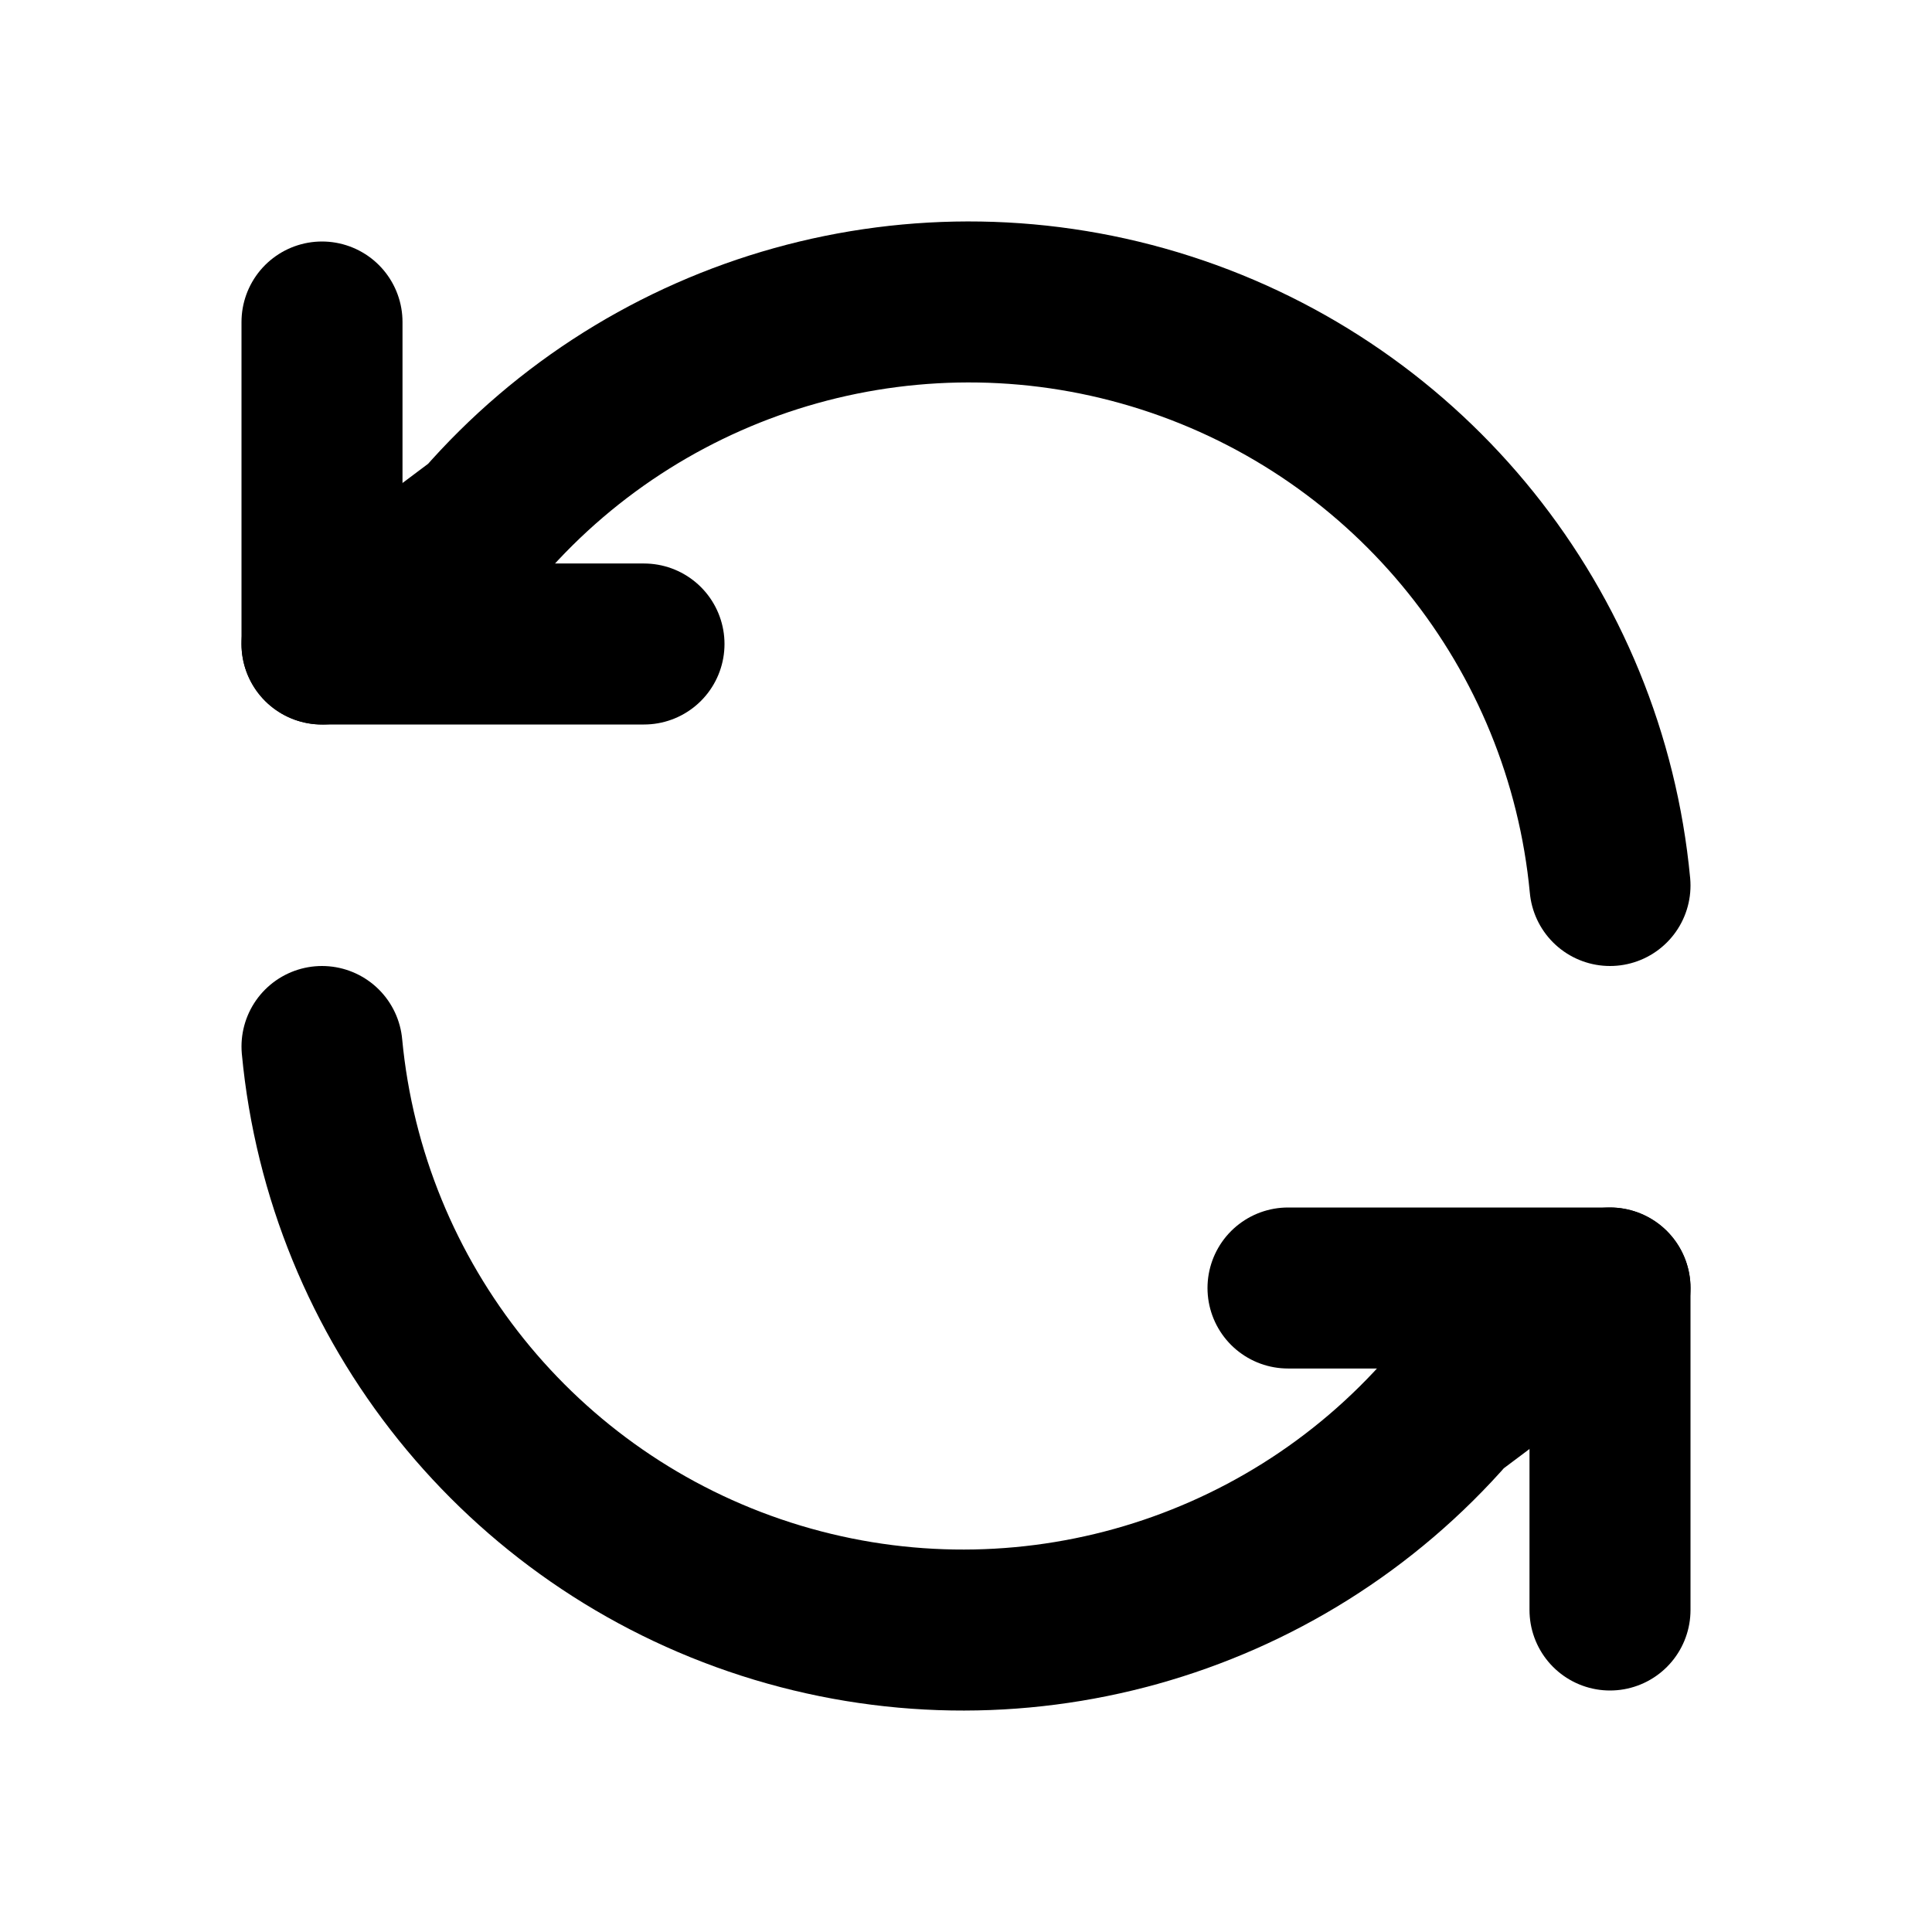
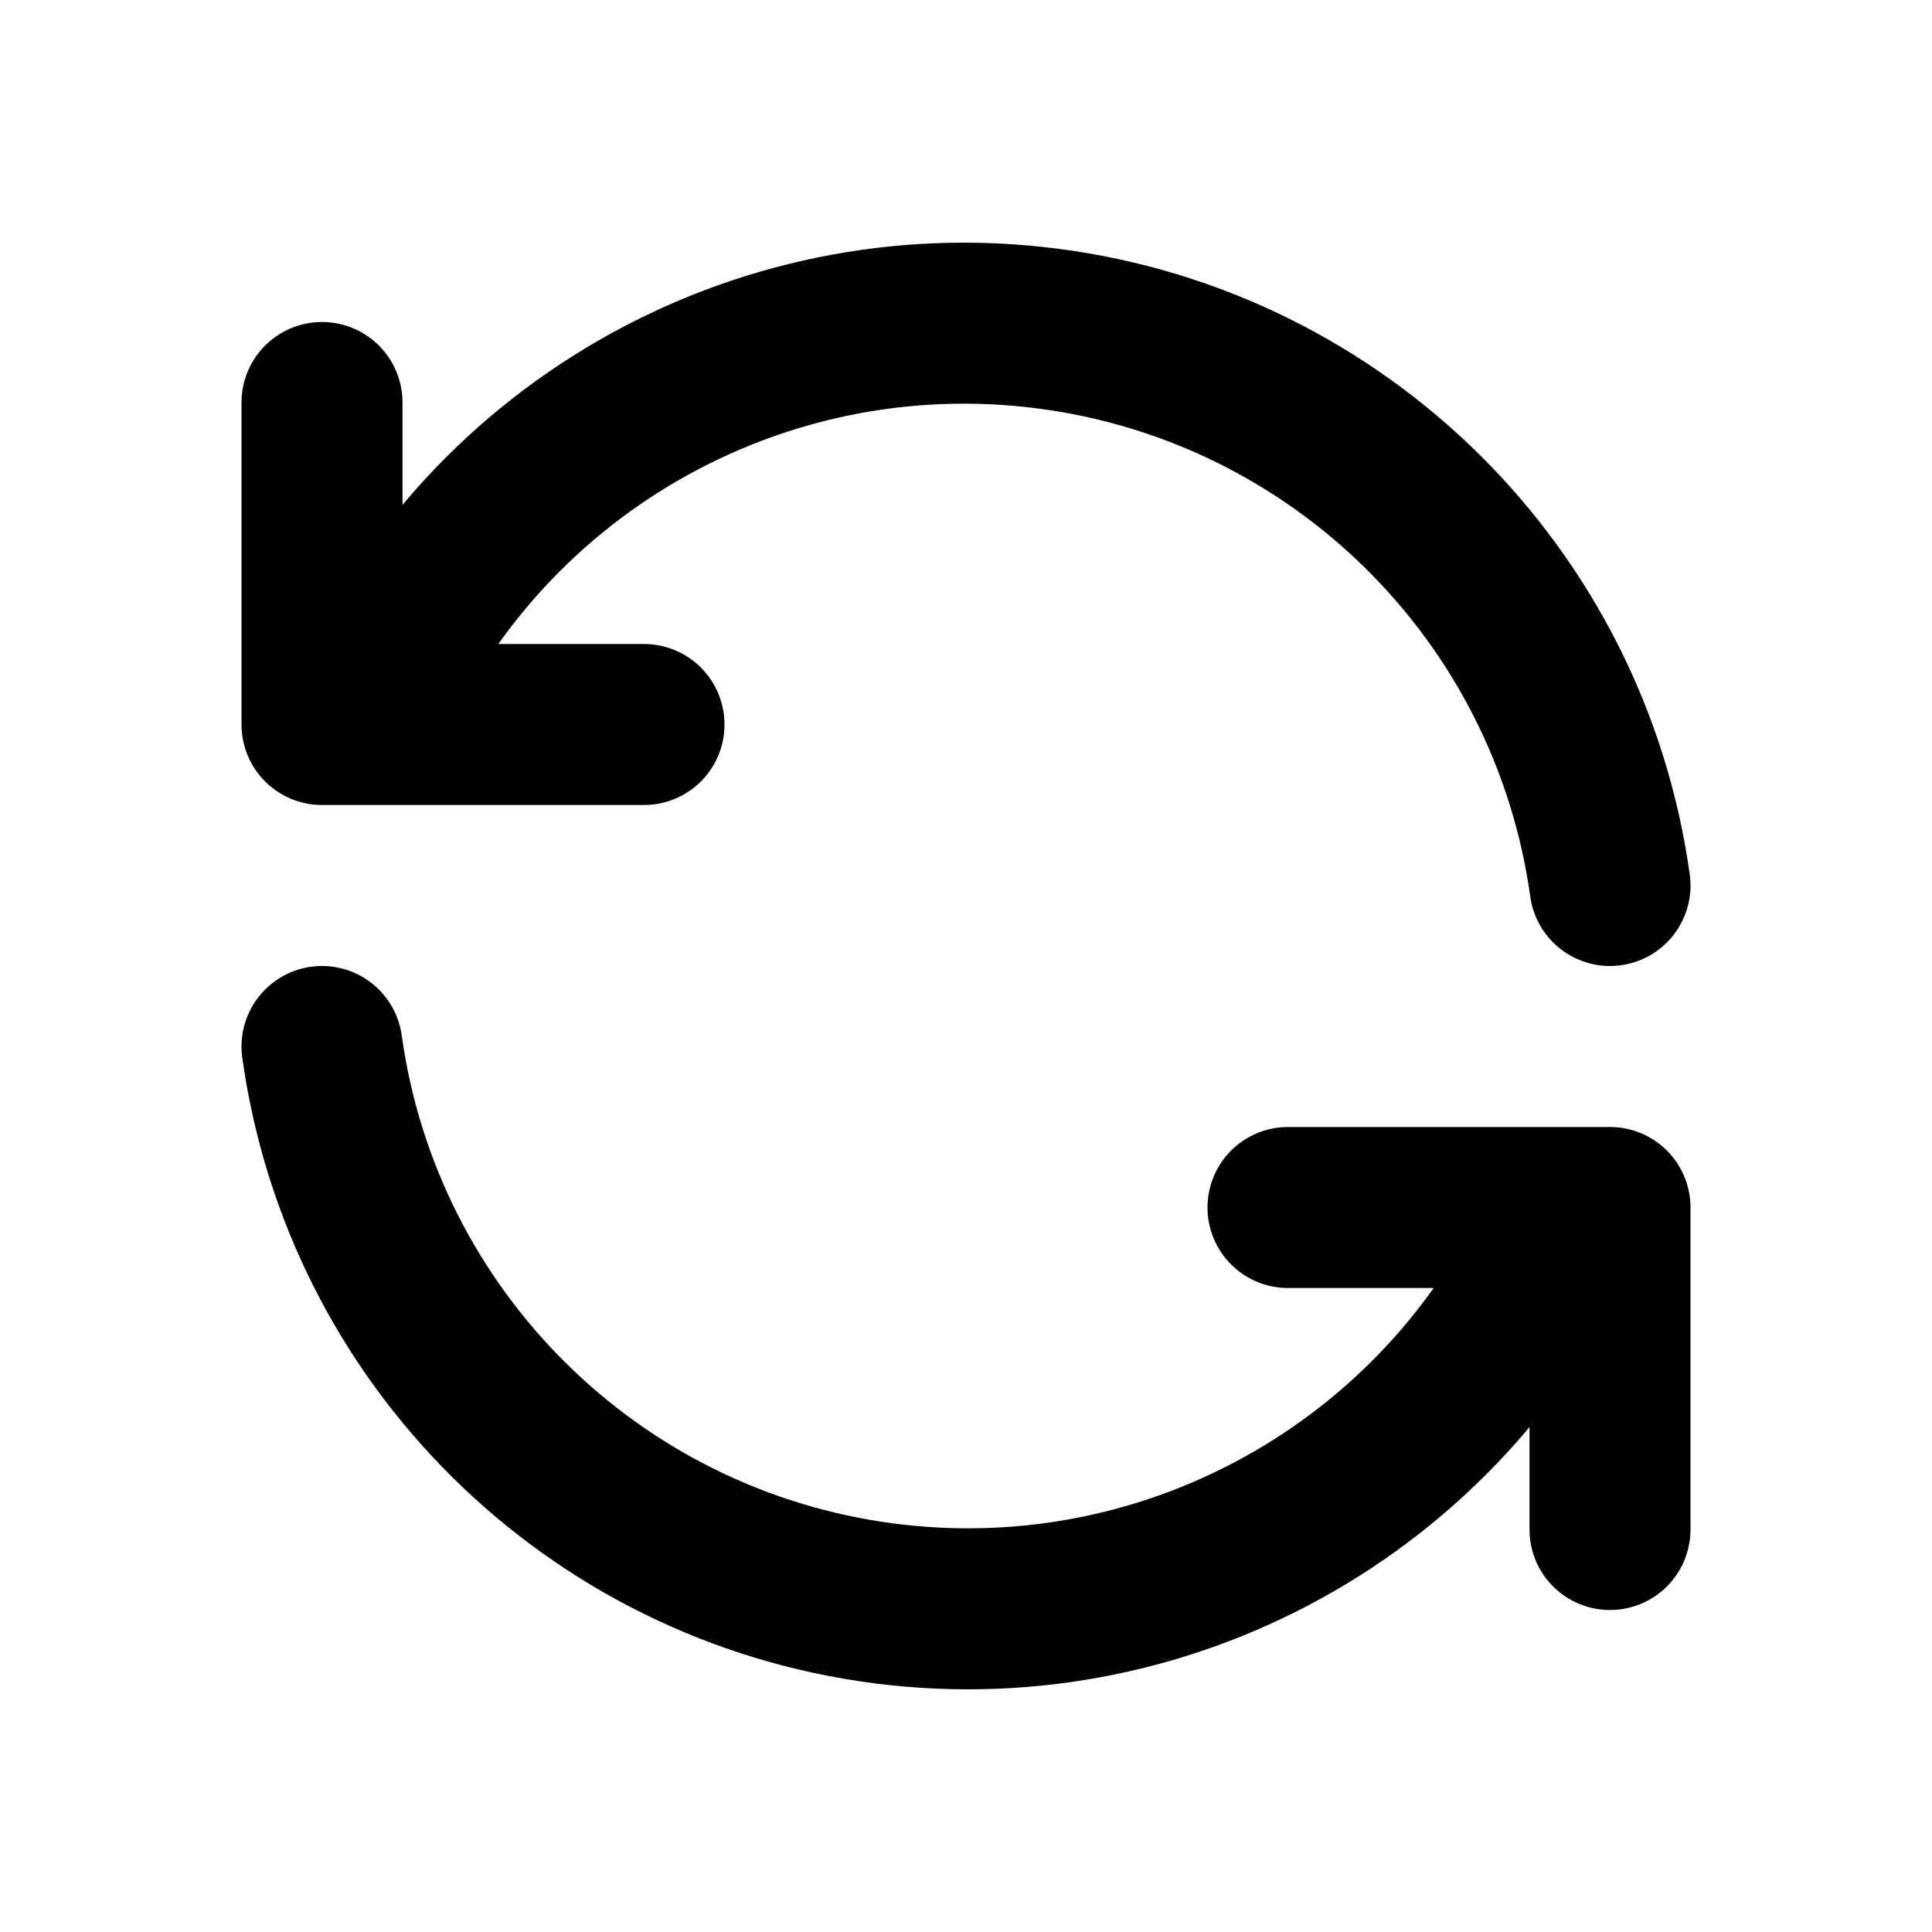
- <svg xmlns="http://www.w3.org/2000/svg" viewBox="0 0 24 24">
-   <g fill="none" stroke="#000000" stroke-width="2" stroke-linecap="round" stroke-linejoin="round">
-     <path d="M20 11a8 8 0 0 0-14-4.5L4 8" />
-     <path d="M4 4v4h4" />
-     <path d="M4 13a8 8 0 0 0 14 4.5L20 16" />
-     <path d="M20 20v-4h-4" />
-   </g>
+ <svg xmlns="http://www.w3.org/2000/svg" width="1em" height="1em" viewBox="0 0 24 24">
+   <path fill="none" stroke="currentColor" stroke-linecap="round" stroke-linejoin="round" stroke-width="2" d="M20 11A8.1 8.1 0 0 0 4.5 9M4 5v4h4m-4 4a8.1 8.1 0 0 0 15.5 2m.5 4v-4h-4" />
</svg>
